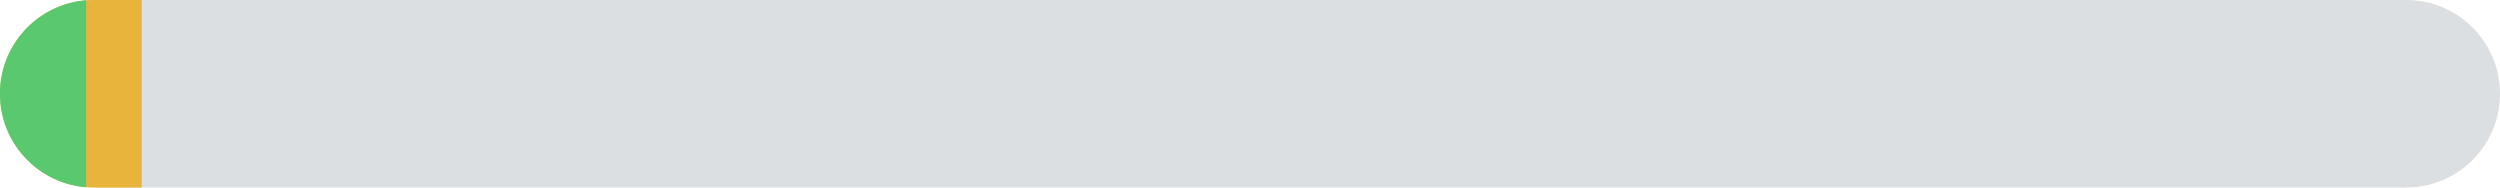
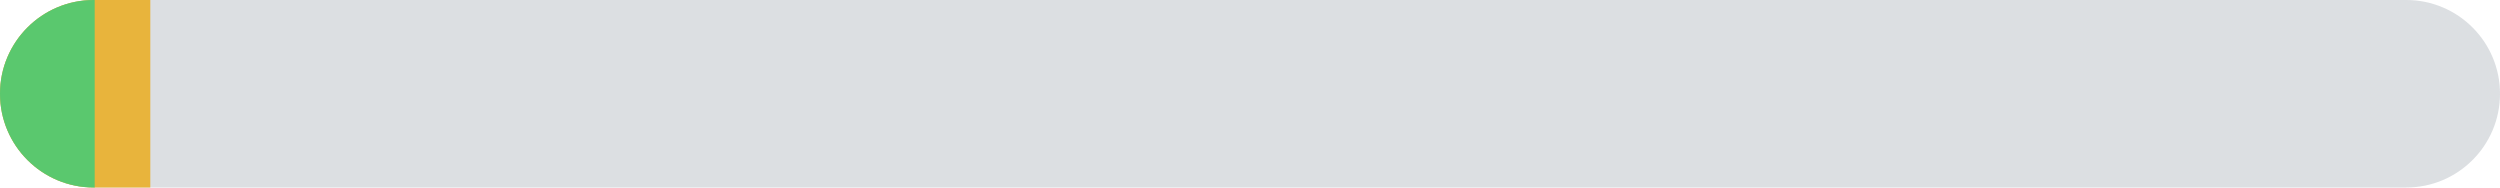
<svg xmlns="http://www.w3.org/2000/svg" width="160" height="12" viewBox="0 0 160 12">
  <clipPath id="c">
    <rect width="160" height="12" rx="6.0" />
  </clipPath>
  <g clip-path="url(#c)">
    <rect width="160" height="12" fill="#8b949e" fill-opacity="0.3" />
-     <rect width="9.07" height="12" fill="#e8b43c" />
-     <rect width="5.51" height="12" fill="#5ac86e" />
+     <rect width="9.62" height="12" fill="#e8b43c" />
+     <rect width="6.06" height="12" fill="#5ac86e" />
  </g>
</svg>
